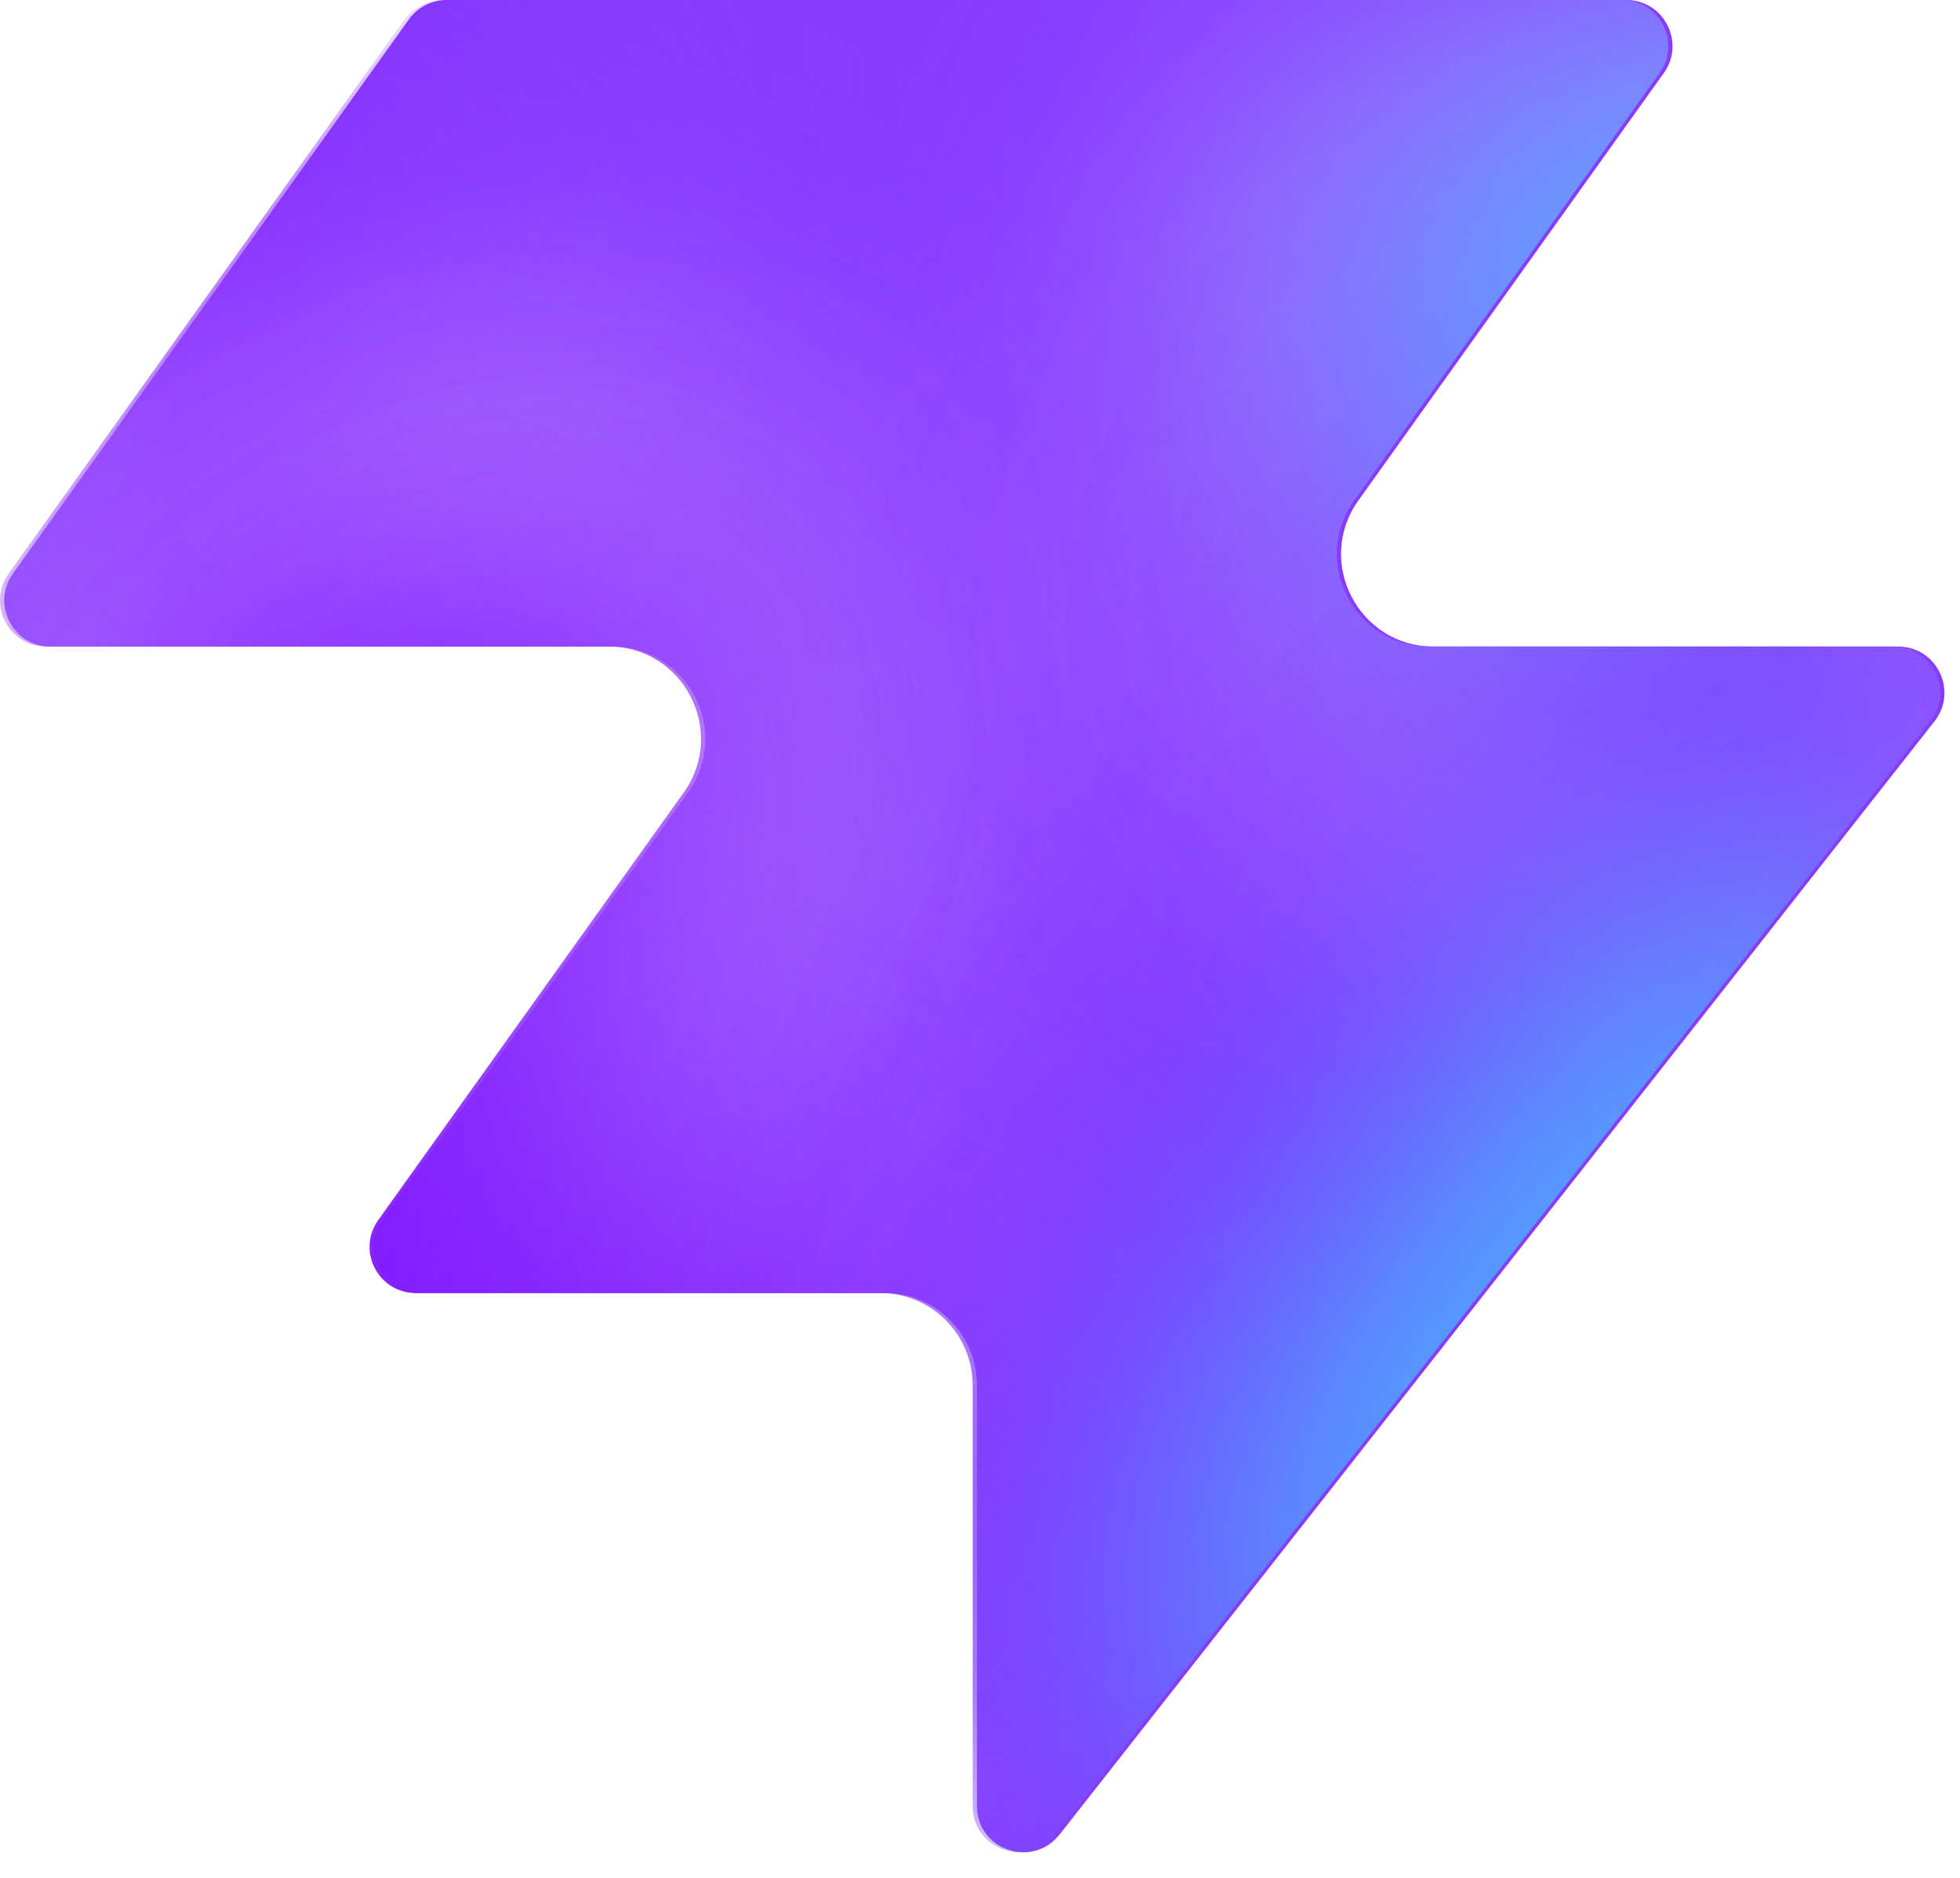
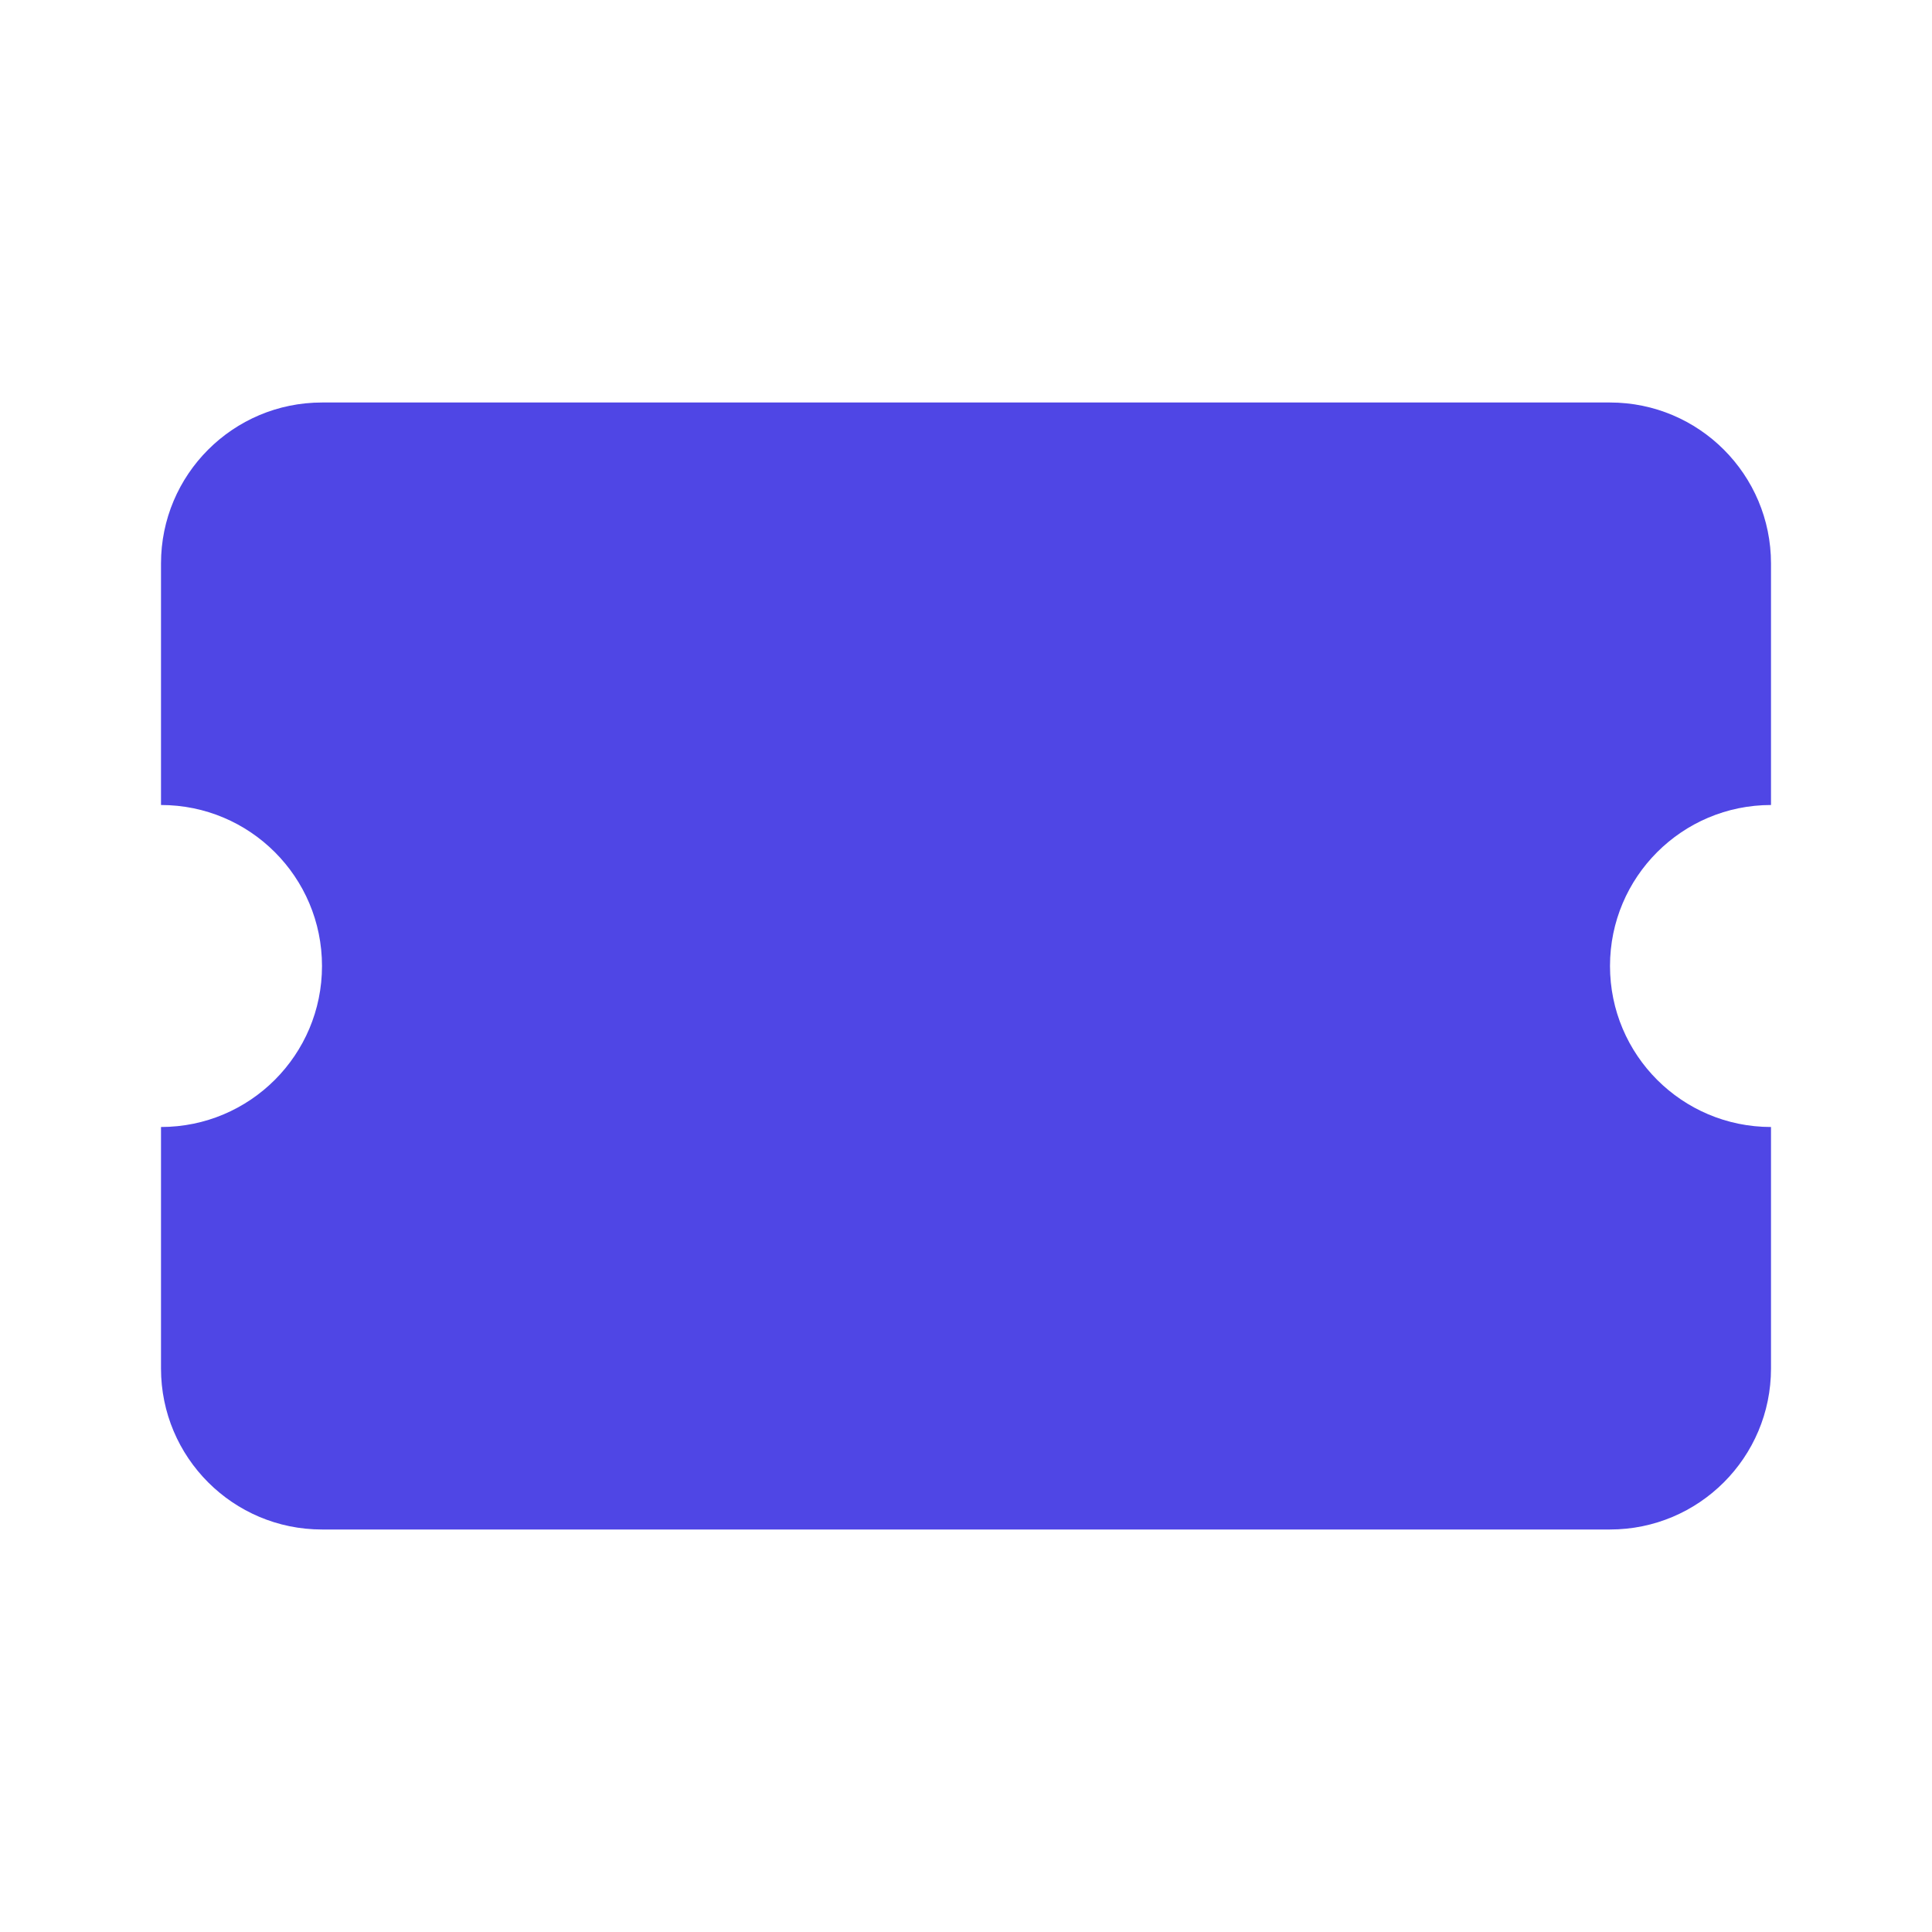
- <svg xmlns="http://www.w3.org/2000/svg" width="48" height="46" fill="none" viewBox="0 0 48 46">
-   <path fill="#863bff" d="M25.946 44.938c-.664.845-2.021.375-2.021-.698V33.937a2.26 2.26 0 0 0-2.262-2.262H10.287c-.92 0-1.456-1.04-.92-1.788l7.48-10.471c1.07-1.497 0-3.578-1.842-3.578H1.237c-.92 0-1.456-1.04-.92-1.788L10.013.474c.214-.297.556-.474.92-.474h28.894c.92 0 1.456 1.04.92 1.788l-7.48 10.471c-1.07 1.498 0 3.579 1.842 3.579h11.377c.943 0 1.473 1.088.89 1.83L25.947 44.94z" style="fill:#863bff;fill:color(display-p3 .525 .23 1);fill-opacity:1" />
-   <mask id="a" width="48" height="46" x="0" y="0" maskUnits="userSpaceOnUse" style="mask-type:alpha">
-     <path fill="#000" d="M25.842 44.938c-.664.844-2.021.375-2.021-.698V33.937a2.26 2.26 0 0 0-2.262-2.262H10.183c-.92 0-1.456-1.04-.92-1.788l7.48-10.471c1.07-1.498 0-3.579-1.842-3.579H1.133c-.92 0-1.456-1.04-.92-1.787L9.91.473c.214-.297.556-.474.92-.474h28.894c.92 0 1.456 1.04.92 1.788l-7.48 10.471c-1.07 1.498 0 3.578 1.842 3.578h11.377c.943 0 1.473 1.088.89 1.832L25.843 44.94z" style="fill:#000;fill-opacity:1" />
-   </mask>
-   <g mask="url(#a)">
-     <g filter="url(#b)">
-       <ellipse cx="5.508" cy="14.704" fill="#ede6ff" rx="5.508" ry="14.704" style="fill:#ede6ff;fill:color(display-p3 .927 .903 1);fill-opacity:1" transform="matrix(.00324 1 1 -.00324 -4.47 31.516)" />
-     </g>
-     <g filter="url(#c)">
-       <ellipse cx="10.399" cy="29.851" fill="#ede6ff" rx="10.399" ry="29.851" style="fill:#ede6ff;fill:color(display-p3 .927 .903 1);fill-opacity:1" transform="matrix(.00324 1 1 -.00324 -39.328 7.883)" />
-     </g>
-     <g filter="url(#d)">
-       <ellipse cx="5.508" cy="30.487" fill="#7e14ff" rx="5.508" ry="30.487" style="fill:#7e14ff;fill:color(display-p3 .492 .077 1);fill-opacity:1" transform="rotate(89.814 -25.913 -14.639)scale(1 -1)" />
-     </g>
-     <g filter="url(#e)">
-       <ellipse cx="5.508" cy="30.599" fill="#7e14ff" rx="5.508" ry="30.599" style="fill:#7e14ff;fill:color(display-p3 .492 .077 1);fill-opacity:1" transform="rotate(89.814 -32.644 -3.334)scale(1 -1)" />
-     </g>
-     <g filter="url(#f)">
-       <ellipse cx="5.508" cy="30.599" fill="#7e14ff" rx="5.508" ry="30.599" style="fill:#7e14ff;fill:color(display-p3 .492 .077 1);fill-opacity:1" transform="matrix(.00324 1 1 -.00324 -34.34 30.47)" />
-     </g>
-     <g filter="url(#g)">
-       <ellipse cx="14.072" cy="22.078" fill="#ede6ff" rx="14.072" ry="22.078" style="fill:#ede6ff;fill:color(display-p3 .927 .903 1);fill-opacity:1" transform="rotate(93.35 24.506 48.493)scale(-1 1)" />
-     </g>
-     <g filter="url(#h)">
-       <ellipse cx="3.47" cy="21.501" fill="#7e14ff" rx="3.47" ry="21.501" style="fill:#7e14ff;fill:color(display-p3 .492 .077 1);fill-opacity:1" transform="rotate(89.009 28.708 47.59)scale(-1 1)" />
-     </g>
-     <g filter="url(#i)">
-       <ellipse cx="3.47" cy="21.501" fill="#7e14ff" rx="3.47" ry="21.501" style="fill:#7e14ff;fill:color(display-p3 .492 .077 1);fill-opacity:1" transform="rotate(89.009 28.708 47.59)scale(-1 1)" />
-     </g>
-     <g filter="url(#j)">
-       <ellipse cx=".387" cy="8.972" fill="#7e14ff" rx="4.407" ry="29.108" style="fill:#7e14ff;fill:color(display-p3 .492 .077 1);fill-opacity:1" transform="rotate(39.51 .387 8.972)" />
-     </g>
-     <g filter="url(#k)">
-       <ellipse cx="47.523" cy="-6.092" fill="#7e14ff" rx="4.407" ry="29.108" style="fill:#7e14ff;fill:color(display-p3 .492 .077 1);fill-opacity:1" transform="rotate(37.892 47.523 -6.092)" />
-     </g>
-     <g filter="url(#l)">
-       <ellipse cx="41.412" cy="6.333" fill="#47bfff" rx="5.971" ry="9.665" style="fill:#47bfff;fill:color(display-p3 .28 .748 1);fill-opacity:1" transform="rotate(37.892 41.412 6.333)" />
-     </g>
-     <g filter="url(#m)">
-       <ellipse cx="-1.879" cy="38.332" fill="#7e14ff" rx="4.407" ry="29.108" style="fill:#7e14ff;fill:color(display-p3 .492 .077 1);fill-opacity:1" transform="rotate(37.892 -1.88 38.332)" />
-     </g>
-     <g filter="url(#n)">
-       <ellipse cx="-1.879" cy="38.332" fill="#7e14ff" rx="4.407" ry="29.108" style="fill:#7e14ff;fill:color(display-p3 .492 .077 1);fill-opacity:1" transform="rotate(37.892 -1.88 38.332)" />
-     </g>
-     <g filter="url(#o)">
-       <ellipse cx="35.651" cy="29.907" fill="#7e14ff" rx="4.407" ry="29.108" style="fill:#7e14ff;fill:color(display-p3 .492 .077 1);fill-opacity:1" transform="rotate(37.892 35.651 29.907)" />
-     </g>
-     <g filter="url(#p)">
-       <ellipse cx="38.418" cy="32.4" fill="#47bfff" rx="5.971" ry="15.297" style="fill:#47bfff;fill:color(display-p3 .28 .748 1);fill-opacity:1" transform="rotate(37.892 38.418 32.4)" />
-     </g>
-   </g>
-   <defs>
-     <filter id="b" width="60.045" height="41.654" x="-19.77" y="16.149" color-interpolation-filters="sRGB" filterUnits="userSpaceOnUse">
-       <feFlood flood-opacity="0" result="BackgroundImageFix" />
-       <feBlend in="SourceGraphic" in2="BackgroundImageFix" result="shape" />
-       <feGaussianBlur result="effect1_foregroundBlur_2002_17158" stdDeviation="7.659" />
-     </filter>
-     <filter id="c" width="90.34" height="51.437" x="-54.613" y="-7.533" color-interpolation-filters="sRGB" filterUnits="userSpaceOnUse">
-       <feFlood flood-opacity="0" result="BackgroundImageFix" />
-       <feBlend in="SourceGraphic" in2="BackgroundImageFix" result="shape" />
-       <feGaussianBlur result="effect1_foregroundBlur_2002_17158" stdDeviation="7.659" />
-     </filter>
-     <filter id="d" width="79.355" height="29.4" x="-49.64" y="2.03" color-interpolation-filters="sRGB" filterUnits="userSpaceOnUse">
-       <feFlood flood-opacity="0" result="BackgroundImageFix" />
-       <feBlend in="SourceGraphic" in2="BackgroundImageFix" result="shape" />
-       <feGaussianBlur result="effect1_foregroundBlur_2002_17158" stdDeviation="4.596" />
-     </filter>
-     <filter id="e" width="79.579" height="29.4" x="-45.045" y="20.029" color-interpolation-filters="sRGB" filterUnits="userSpaceOnUse">
-       <feFlood flood-opacity="0" result="BackgroundImageFix" />
-       <feBlend in="SourceGraphic" in2="BackgroundImageFix" result="shape" />
-       <feGaussianBlur result="effect1_foregroundBlur_2002_17158" stdDeviation="4.596" />
-     </filter>
-     <filter id="f" width="79.579" height="29.4" x="-43.513" y="21.178" color-interpolation-filters="sRGB" filterUnits="userSpaceOnUse">
-       <feFlood flood-opacity="0" result="BackgroundImageFix" />
-       <feBlend in="SourceGraphic" in2="BackgroundImageFix" result="shape" />
-       <feGaussianBlur result="effect1_foregroundBlur_2002_17158" stdDeviation="4.596" />
-     </filter>
-     <filter id="g" width="74.749" height="58.852" x="15.756" y="-17.901" color-interpolation-filters="sRGB" filterUnits="userSpaceOnUse">
-       <feFlood flood-opacity="0" result="BackgroundImageFix" />
-       <feBlend in="SourceGraphic" in2="BackgroundImageFix" result="shape" />
-       <feGaussianBlur result="effect1_foregroundBlur_2002_17158" stdDeviation="7.659" />
-     </filter>
-     <filter id="h" width="61.377" height="25.362" x="23.548" y="2.284" color-interpolation-filters="sRGB" filterUnits="userSpaceOnUse">
-       <feFlood flood-opacity="0" result="BackgroundImageFix" />
-       <feBlend in="SourceGraphic" in2="BackgroundImageFix" result="shape" />
-       <feGaussianBlur result="effect1_foregroundBlur_2002_17158" stdDeviation="4.596" />
-     </filter>
-     <filter id="i" width="61.377" height="25.362" x="23.548" y="2.284" color-interpolation-filters="sRGB" filterUnits="userSpaceOnUse">
-       <feFlood flood-opacity="0" result="BackgroundImageFix" />
-       <feBlend in="SourceGraphic" in2="BackgroundImageFix" result="shape" />
-       <feGaussianBlur result="effect1_foregroundBlur_2002_17158" stdDeviation="4.596" />
-     </filter>
-     <filter id="j" width="56.045" height="63.649" x="-27.636" y="-22.853" color-interpolation-filters="sRGB" filterUnits="userSpaceOnUse">
-       <feFlood flood-opacity="0" result="BackgroundImageFix" />
-       <feBlend in="SourceGraphic" in2="BackgroundImageFix" result="shape" />
-       <feGaussianBlur result="effect1_foregroundBlur_2002_17158" stdDeviation="4.596" />
-     </filter>
-     <filter id="k" width="54.814" height="64.646" x="20.116" y="-38.415" color-interpolation-filters="sRGB" filterUnits="userSpaceOnUse">
-       <feFlood flood-opacity="0" result="BackgroundImageFix" />
-       <feBlend in="SourceGraphic" in2="BackgroundImageFix" result="shape" />
-       <feGaussianBlur result="effect1_foregroundBlur_2002_17158" stdDeviation="4.596" />
-     </filter>
-     <filter id="l" width="33.541" height="35.313" x="24.641" y="-11.323" color-interpolation-filters="sRGB" filterUnits="userSpaceOnUse">
-       <feFlood flood-opacity="0" result="BackgroundImageFix" />
-       <feBlend in="SourceGraphic" in2="BackgroundImageFix" result="shape" />
-       <feGaussianBlur result="effect1_foregroundBlur_2002_17158" stdDeviation="4.596" />
-     </filter>
-     <filter id="m" width="54.814" height="64.646" x="-29.286" y="6.009" color-interpolation-filters="sRGB" filterUnits="userSpaceOnUse">
-       <feFlood flood-opacity="0" result="BackgroundImageFix" />
-       <feBlend in="SourceGraphic" in2="BackgroundImageFix" result="shape" />
-       <feGaussianBlur result="effect1_foregroundBlur_2002_17158" stdDeviation="4.596" />
-     </filter>
-     <filter id="n" width="54.814" height="64.646" x="-29.286" y="6.009" color-interpolation-filters="sRGB" filterUnits="userSpaceOnUse">
-       <feFlood flood-opacity="0" result="BackgroundImageFix" />
-       <feBlend in="SourceGraphic" in2="BackgroundImageFix" result="shape" />
-       <feGaussianBlur result="effect1_foregroundBlur_2002_17158" stdDeviation="4.596" />
-     </filter>
-     <filter id="o" width="54.814" height="64.646" x="8.244" y="-2.416" color-interpolation-filters="sRGB" filterUnits="userSpaceOnUse">
-       <feFlood flood-opacity="0" result="BackgroundImageFix" />
-       <feBlend in="SourceGraphic" in2="BackgroundImageFix" result="shape" />
-       <feGaussianBlur result="effect1_foregroundBlur_2002_17158" stdDeviation="4.596" />
-     </filter>
-     <filter id="p" width="39.409" height="43.623" x="18.713" y="10.588" color-interpolation-filters="sRGB" filterUnits="userSpaceOnUse">
-       <feFlood flood-opacity="0" result="BackgroundImageFix" />
-       <feBlend in="SourceGraphic" in2="BackgroundImageFix" result="shape" />
-       <feGaussianBlur result="effect1_foregroundBlur_2002_17158" stdDeviation="4.596" />
-     </filter>
-   </defs>
+ <svg xmlns="http://www.w3.org/2000/svg" viewBox="0 0 24 24" fill="#4F46E5">
+   <path d="M2 7a2 2 0 012-2h16a2 2 0 012 2v3a2 2 0 00-2 2 2 2 0 002 2v3a2 2 0 01-2 2H4a2 2 0 01-2-2v-3a2 2 0 002-2 2 2 0 00-2-2V7z" />
</svg>
